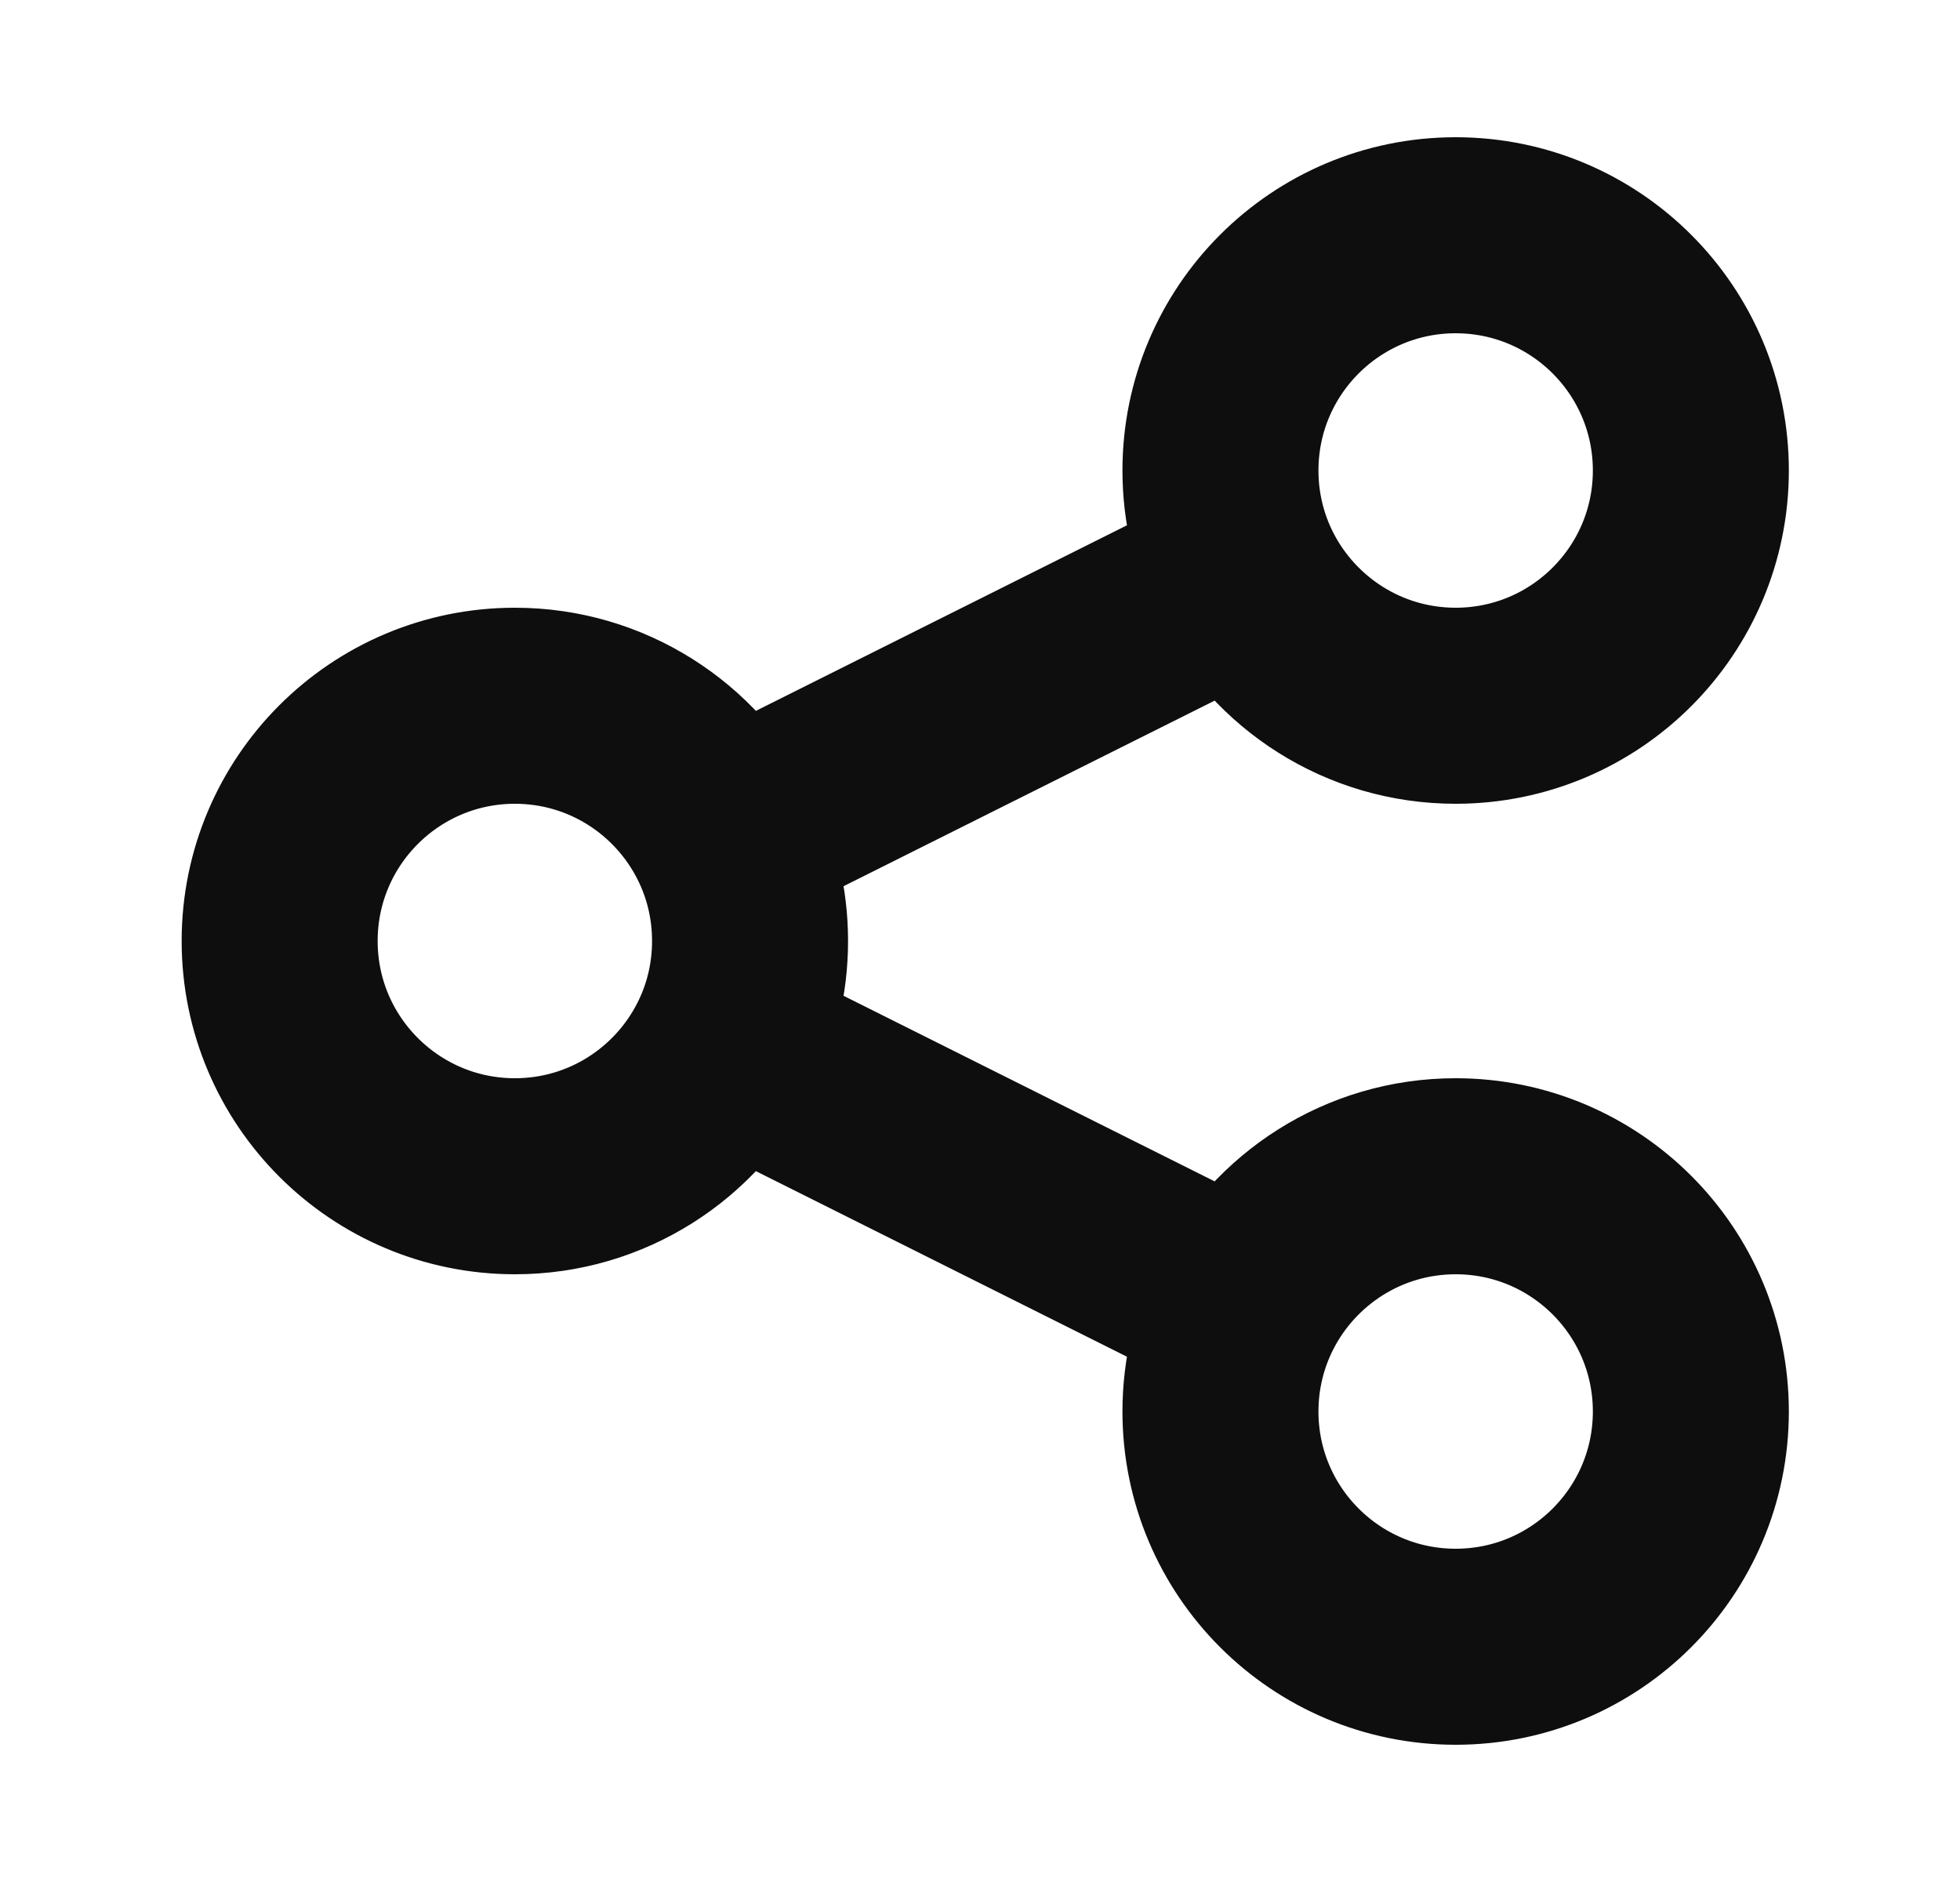
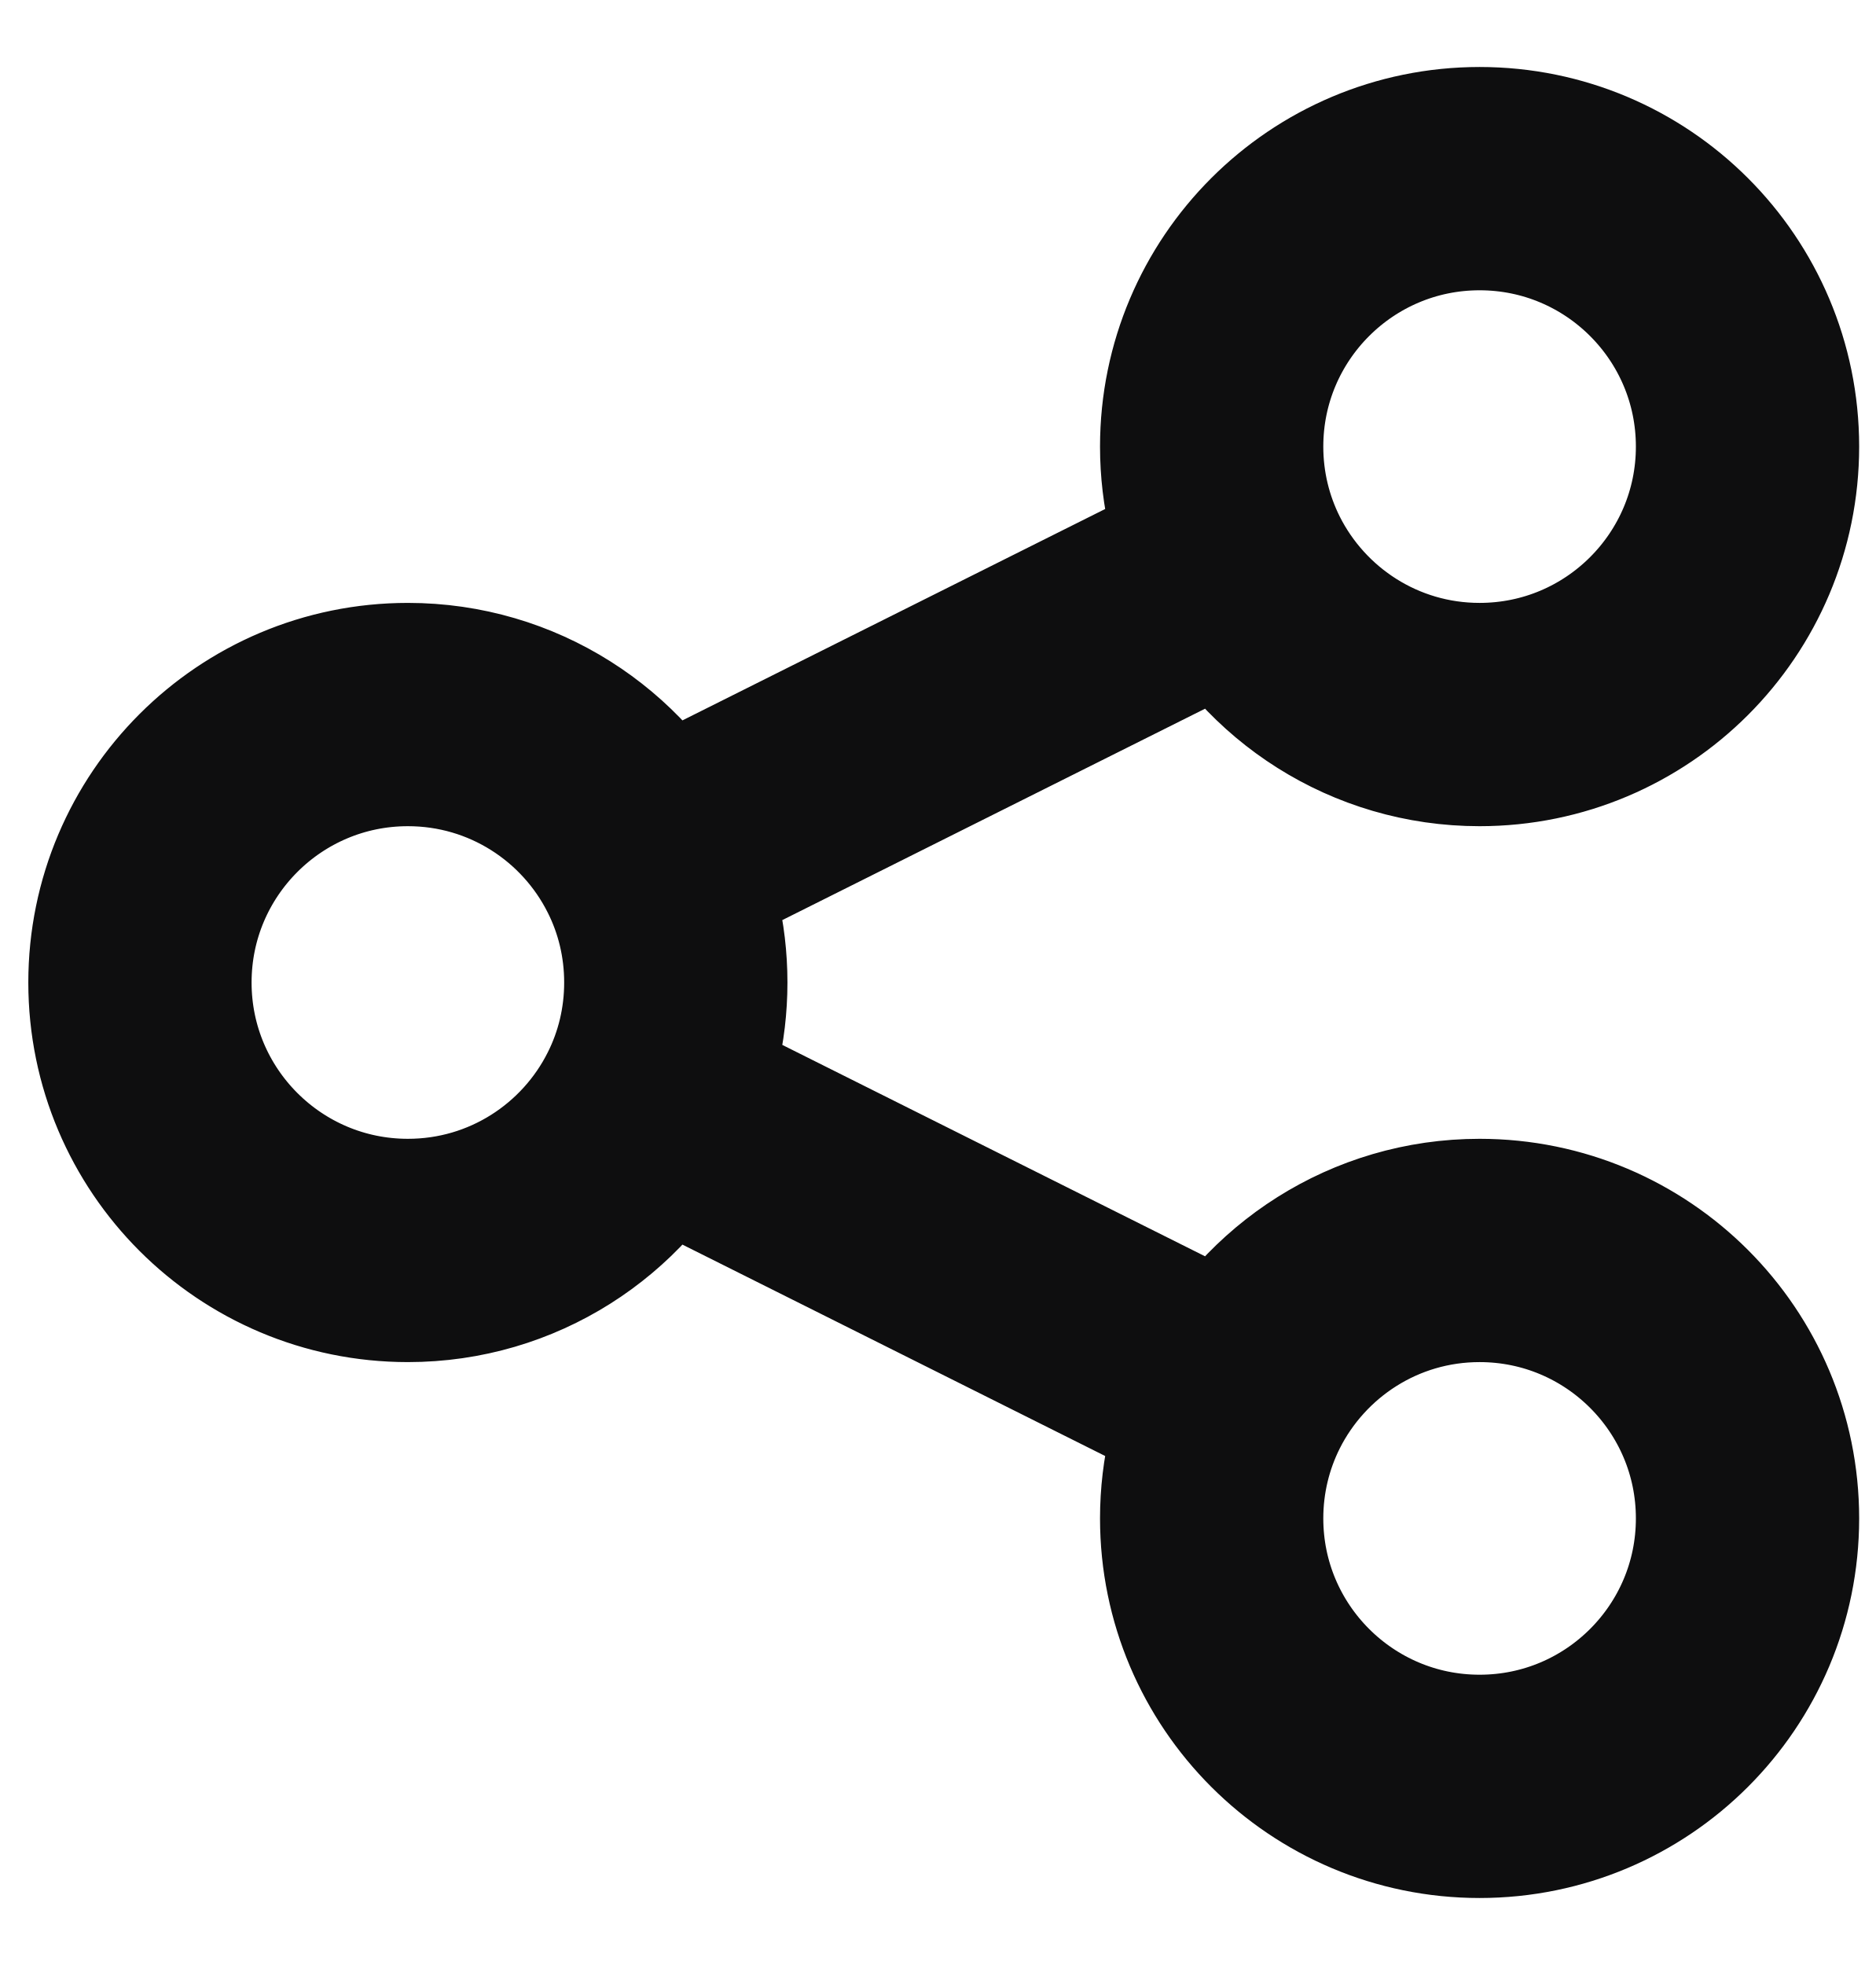
- <svg xmlns="http://www.w3.org/2000/svg" width="25" height="24" viewBox="0 0 25 24" fill="none">
-   <path d="M9.251 13.342C9.454 12.938 9.567 12.482 9.567 12C9.567 11.518 9.454 11.062 9.251 10.658M9.251 13.342C8.759 14.325 7.742 15 6.567 15C4.911 15 3.567 13.657 3.567 12C3.567 10.343 4.911 9 6.567 9C7.742 9 8.759 9.675 9.251 10.658M9.251 13.342L15.883 16.658M9.251 10.658L15.883 7.342M15.883 16.658C15.681 17.062 15.567 17.518 15.567 18C15.567 19.657 16.91 21 18.567 21C20.224 21 21.567 19.657 21.567 18C21.567 16.343 20.224 15 18.567 15C17.393 15 16.376 15.675 15.883 16.658ZM15.883 7.342C16.376 8.325 17.393 9 18.567 9C20.224 9 21.567 7.657 21.567 6C21.567 4.343 20.224 3 18.567 3C16.91 3 15.567 4.343 15.567 6C15.567 6.482 15.681 6.938 15.883 7.342Z" stroke="#0E0E0F" style="stroke:#0E0E0F;stroke:color(display-p3 0.055 0.055 0.059);stroke-opacity:1;" stroke-width="2.5" stroke-linecap="round" stroke-linejoin="round" />
+ <svg xmlns="http://www.w3.org/2000/svg" width="21" height="22" viewBox="0 0 21 22" fill="none">
+   <path d="M7.251 12.342C7.454 11.938 7.567 11.482 7.567 11C7.567 10.518 7.454 10.062 7.251 9.658M7.251 12.342C6.759 13.325 5.742 14 4.567 14C2.911 14 1.567 12.657 1.567 11C1.567 9.343 2.911 8 4.567 8C5.742 8 6.759 8.675 7.251 9.658M7.251 12.342L13.883 15.658M7.251 9.658L13.883 6.342M13.883 15.658C13.681 16.062 13.567 16.518 13.567 17C13.567 18.657 14.911 20 16.567 20C18.224 20 19.567 18.657 19.567 17C19.567 15.343 18.224 14 16.567 14C15.393 14 14.376 14.675 13.883 15.658ZM13.883 6.342C14.376 7.325 15.393 8 16.567 8C18.224 8 19.567 6.657 19.567 5C19.567 3.343 18.224 2 16.567 2C14.911 2 13.567 3.343 13.567 5C13.567 5.482 13.681 5.938 13.883 6.342Z" stroke="#0E0E0F" stroke-width="2.5" stroke-linecap="round" stroke-linejoin="round" />
</svg>
